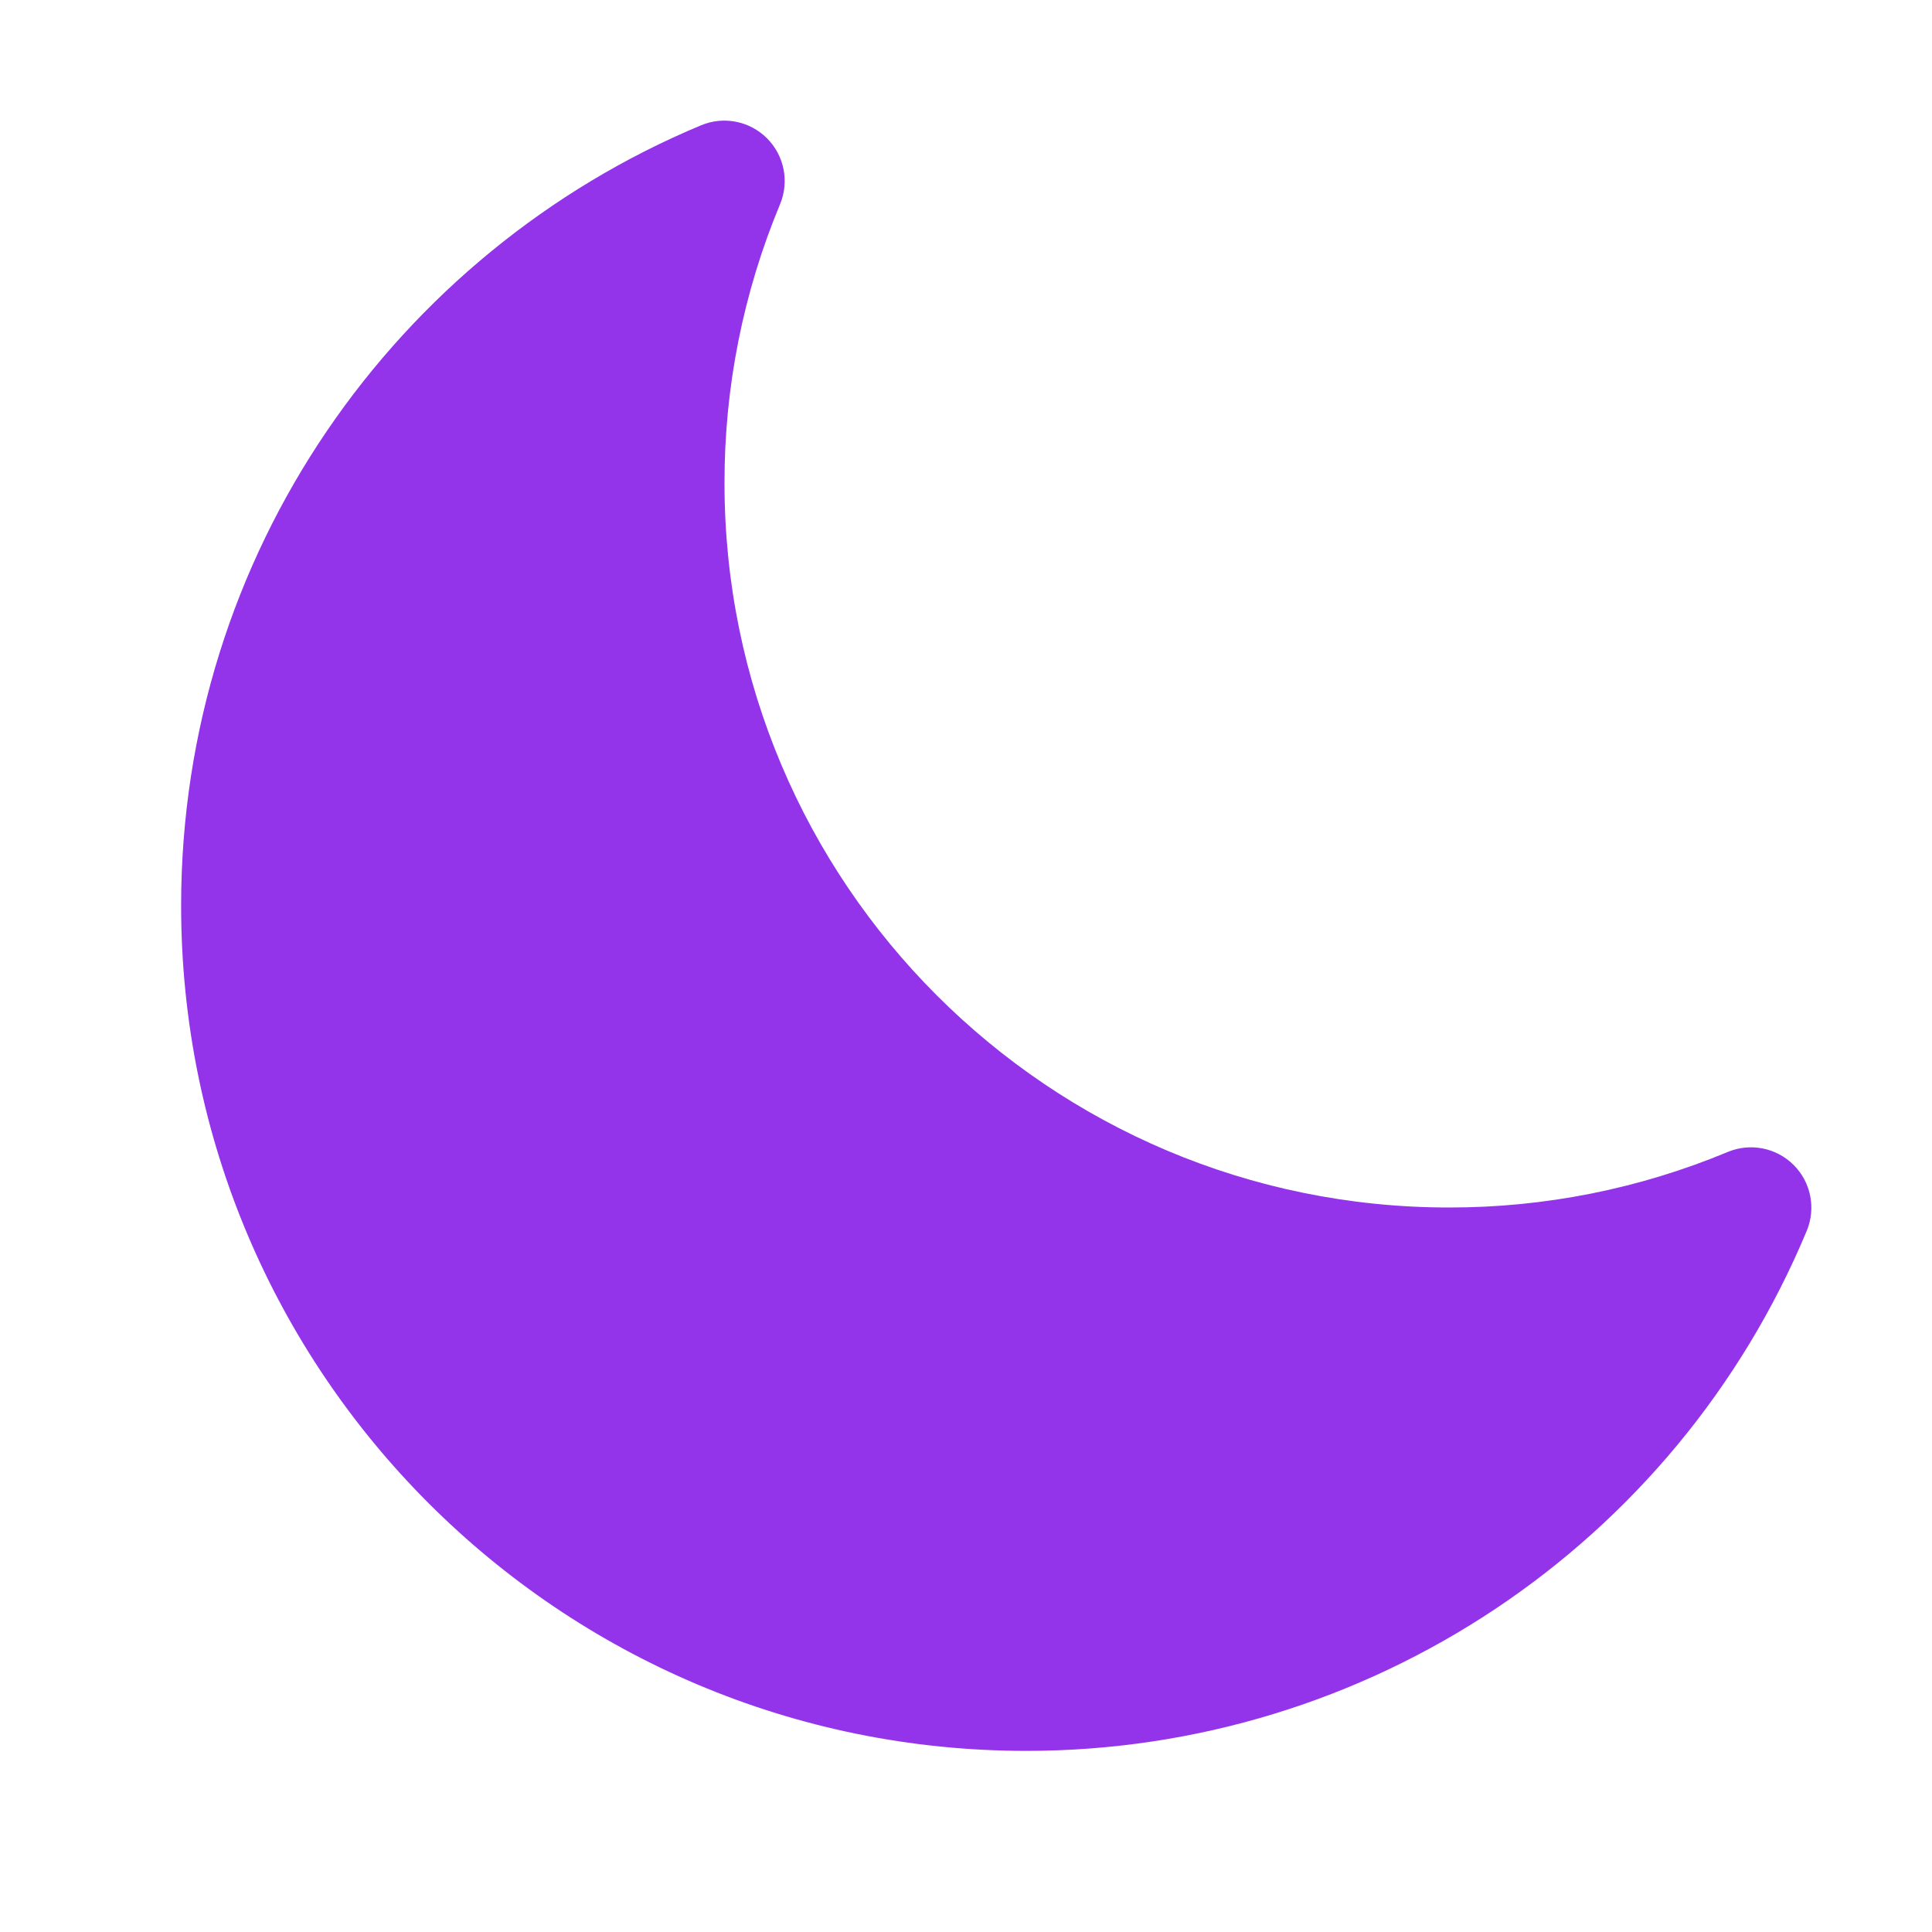
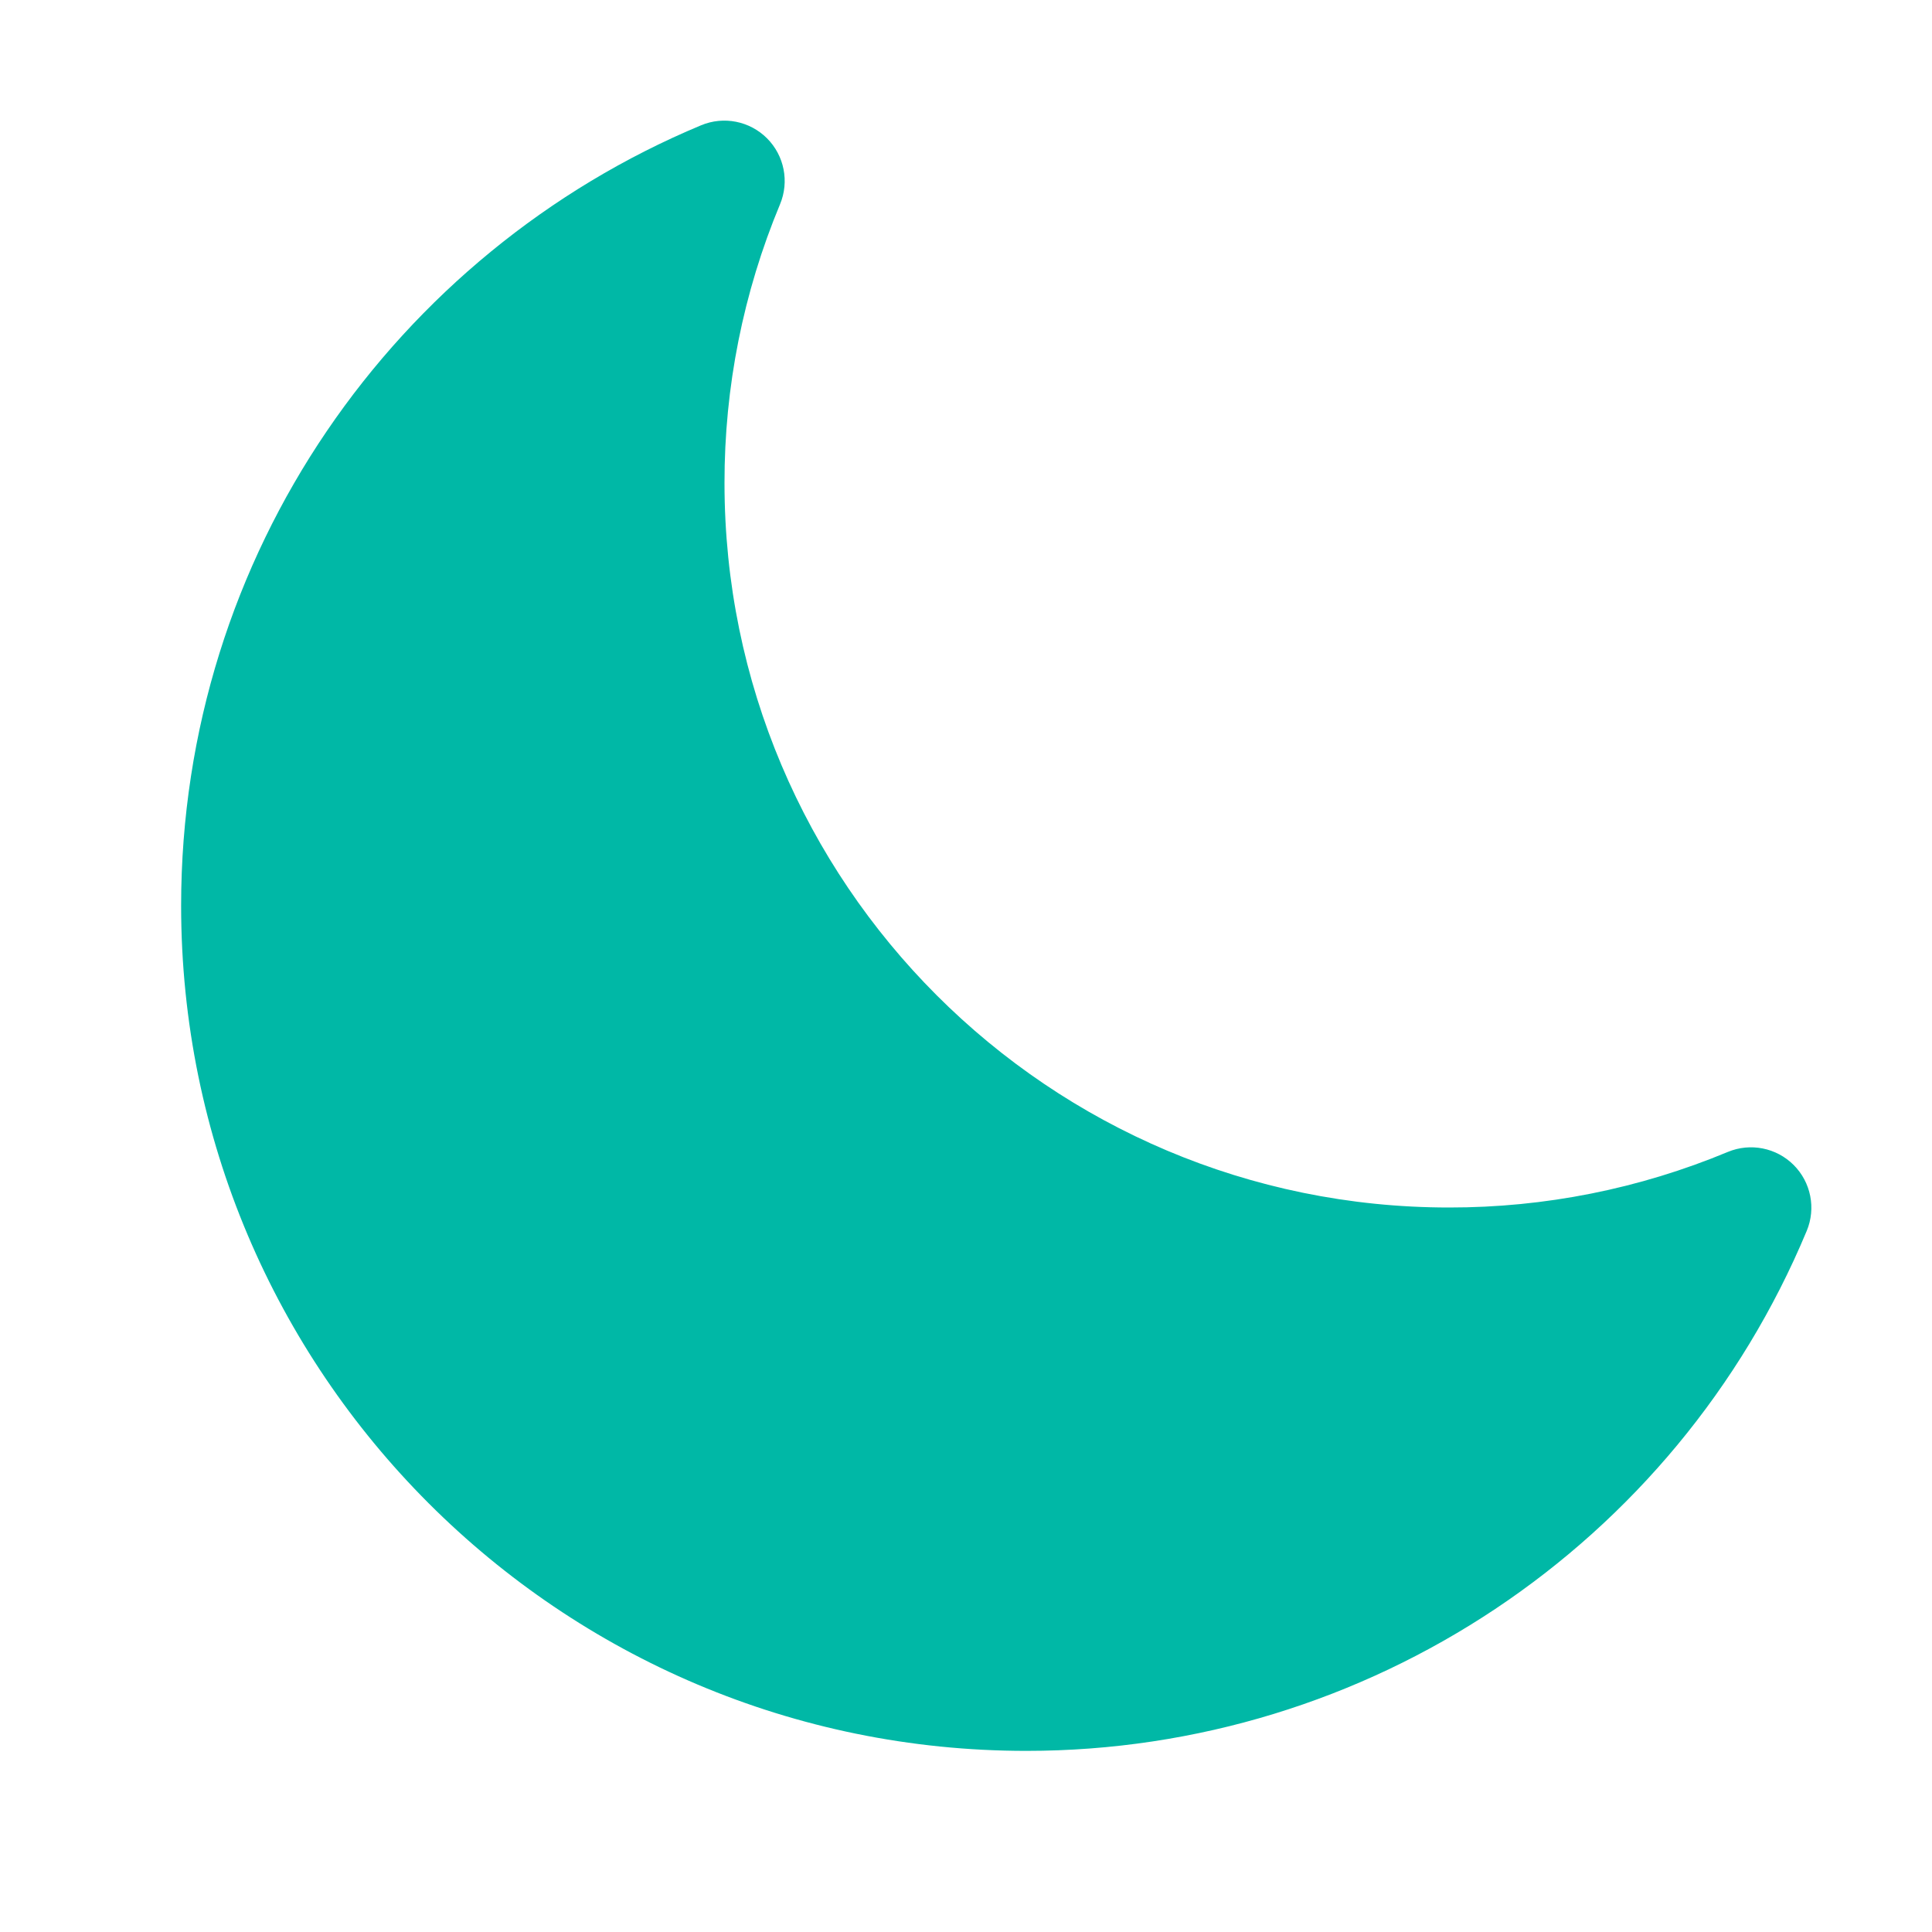
- <svg xmlns="http://www.w3.org/2000/svg" viewBox="0 0 24 24" fill="#9333ea" className="w-6 h-6">
+ <svg xmlns="http://www.w3.org/2000/svg" viewBox="0 0 24 24" fill="#00B8A6" className="w-6 h-6">
  <path fillRule="evenodd" d="M9.528 1.718a.75.75 0 01.162.819A8.97 8.97 0 009 6a9 9 0 009 9 8.97 8.97 0 003.463-.69.75.75 0 01.981.98 10.503 10.503 0 01-9.694 6.46c-5.799 0-10.5-4.701-10.5-10.5 0-4.368 2.667-8.112 6.46-9.694a.75.75 0 01.818.162z" clipRule="evenodd" />
</svg>
